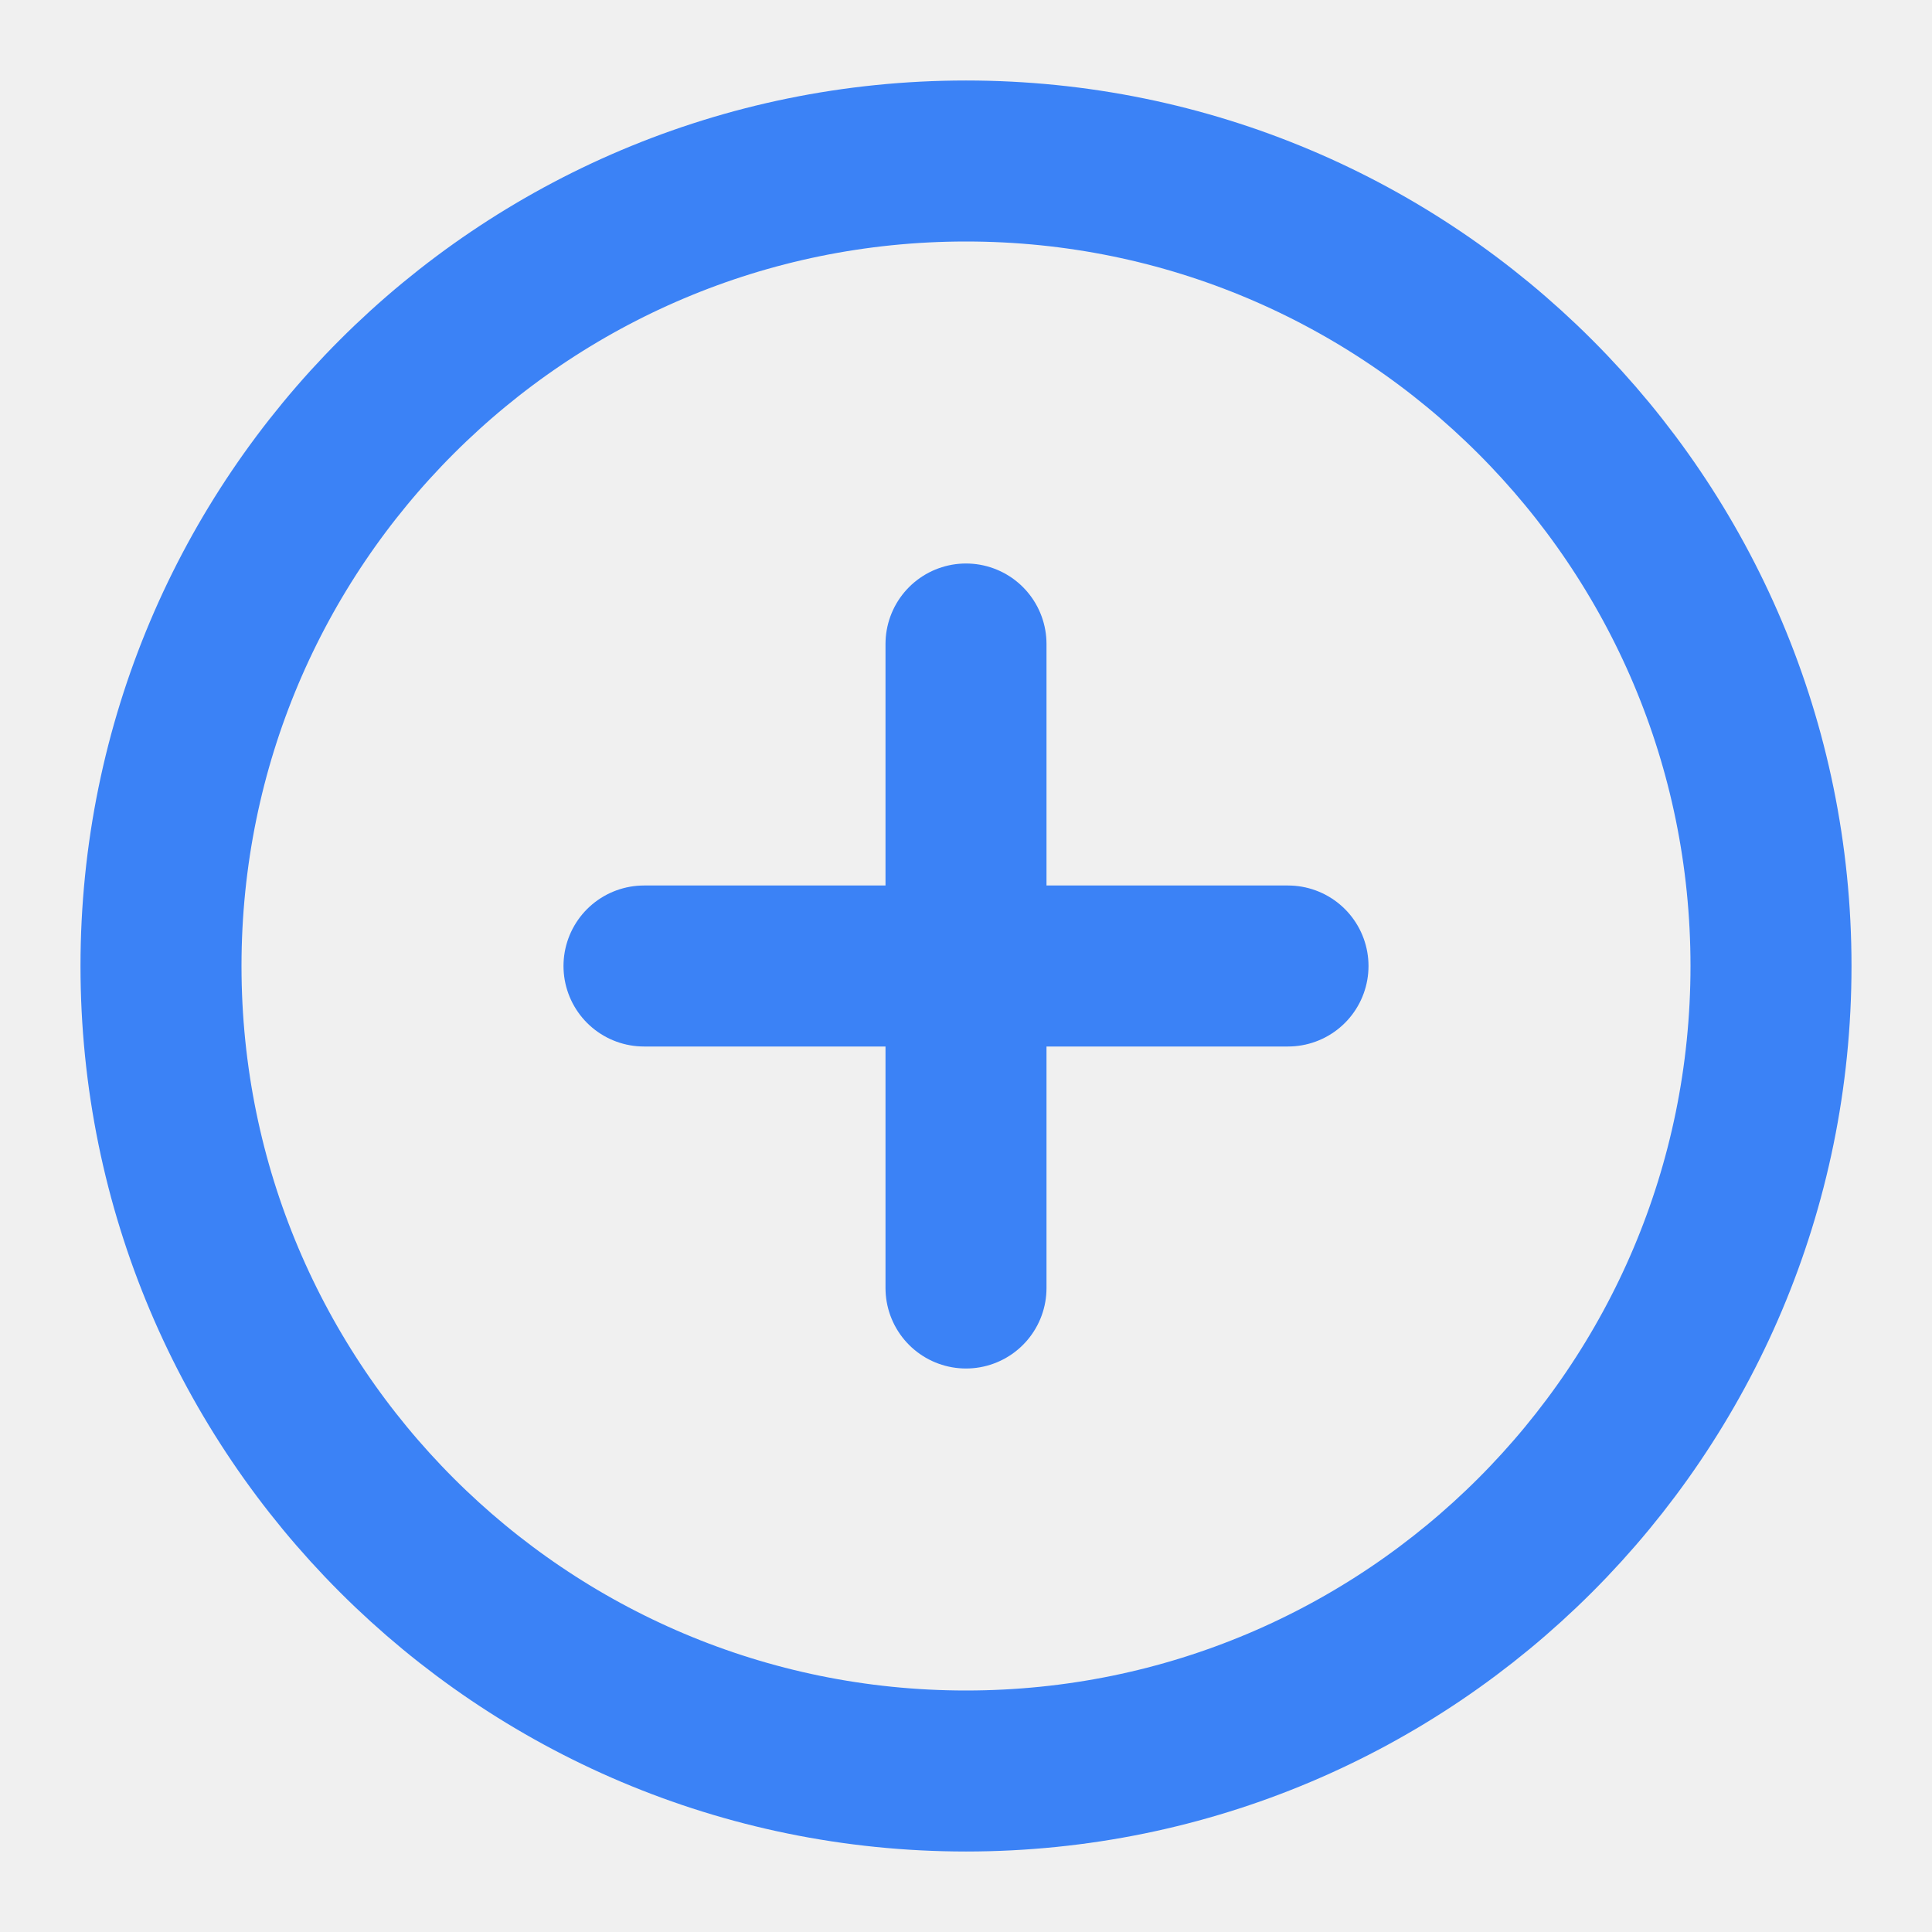
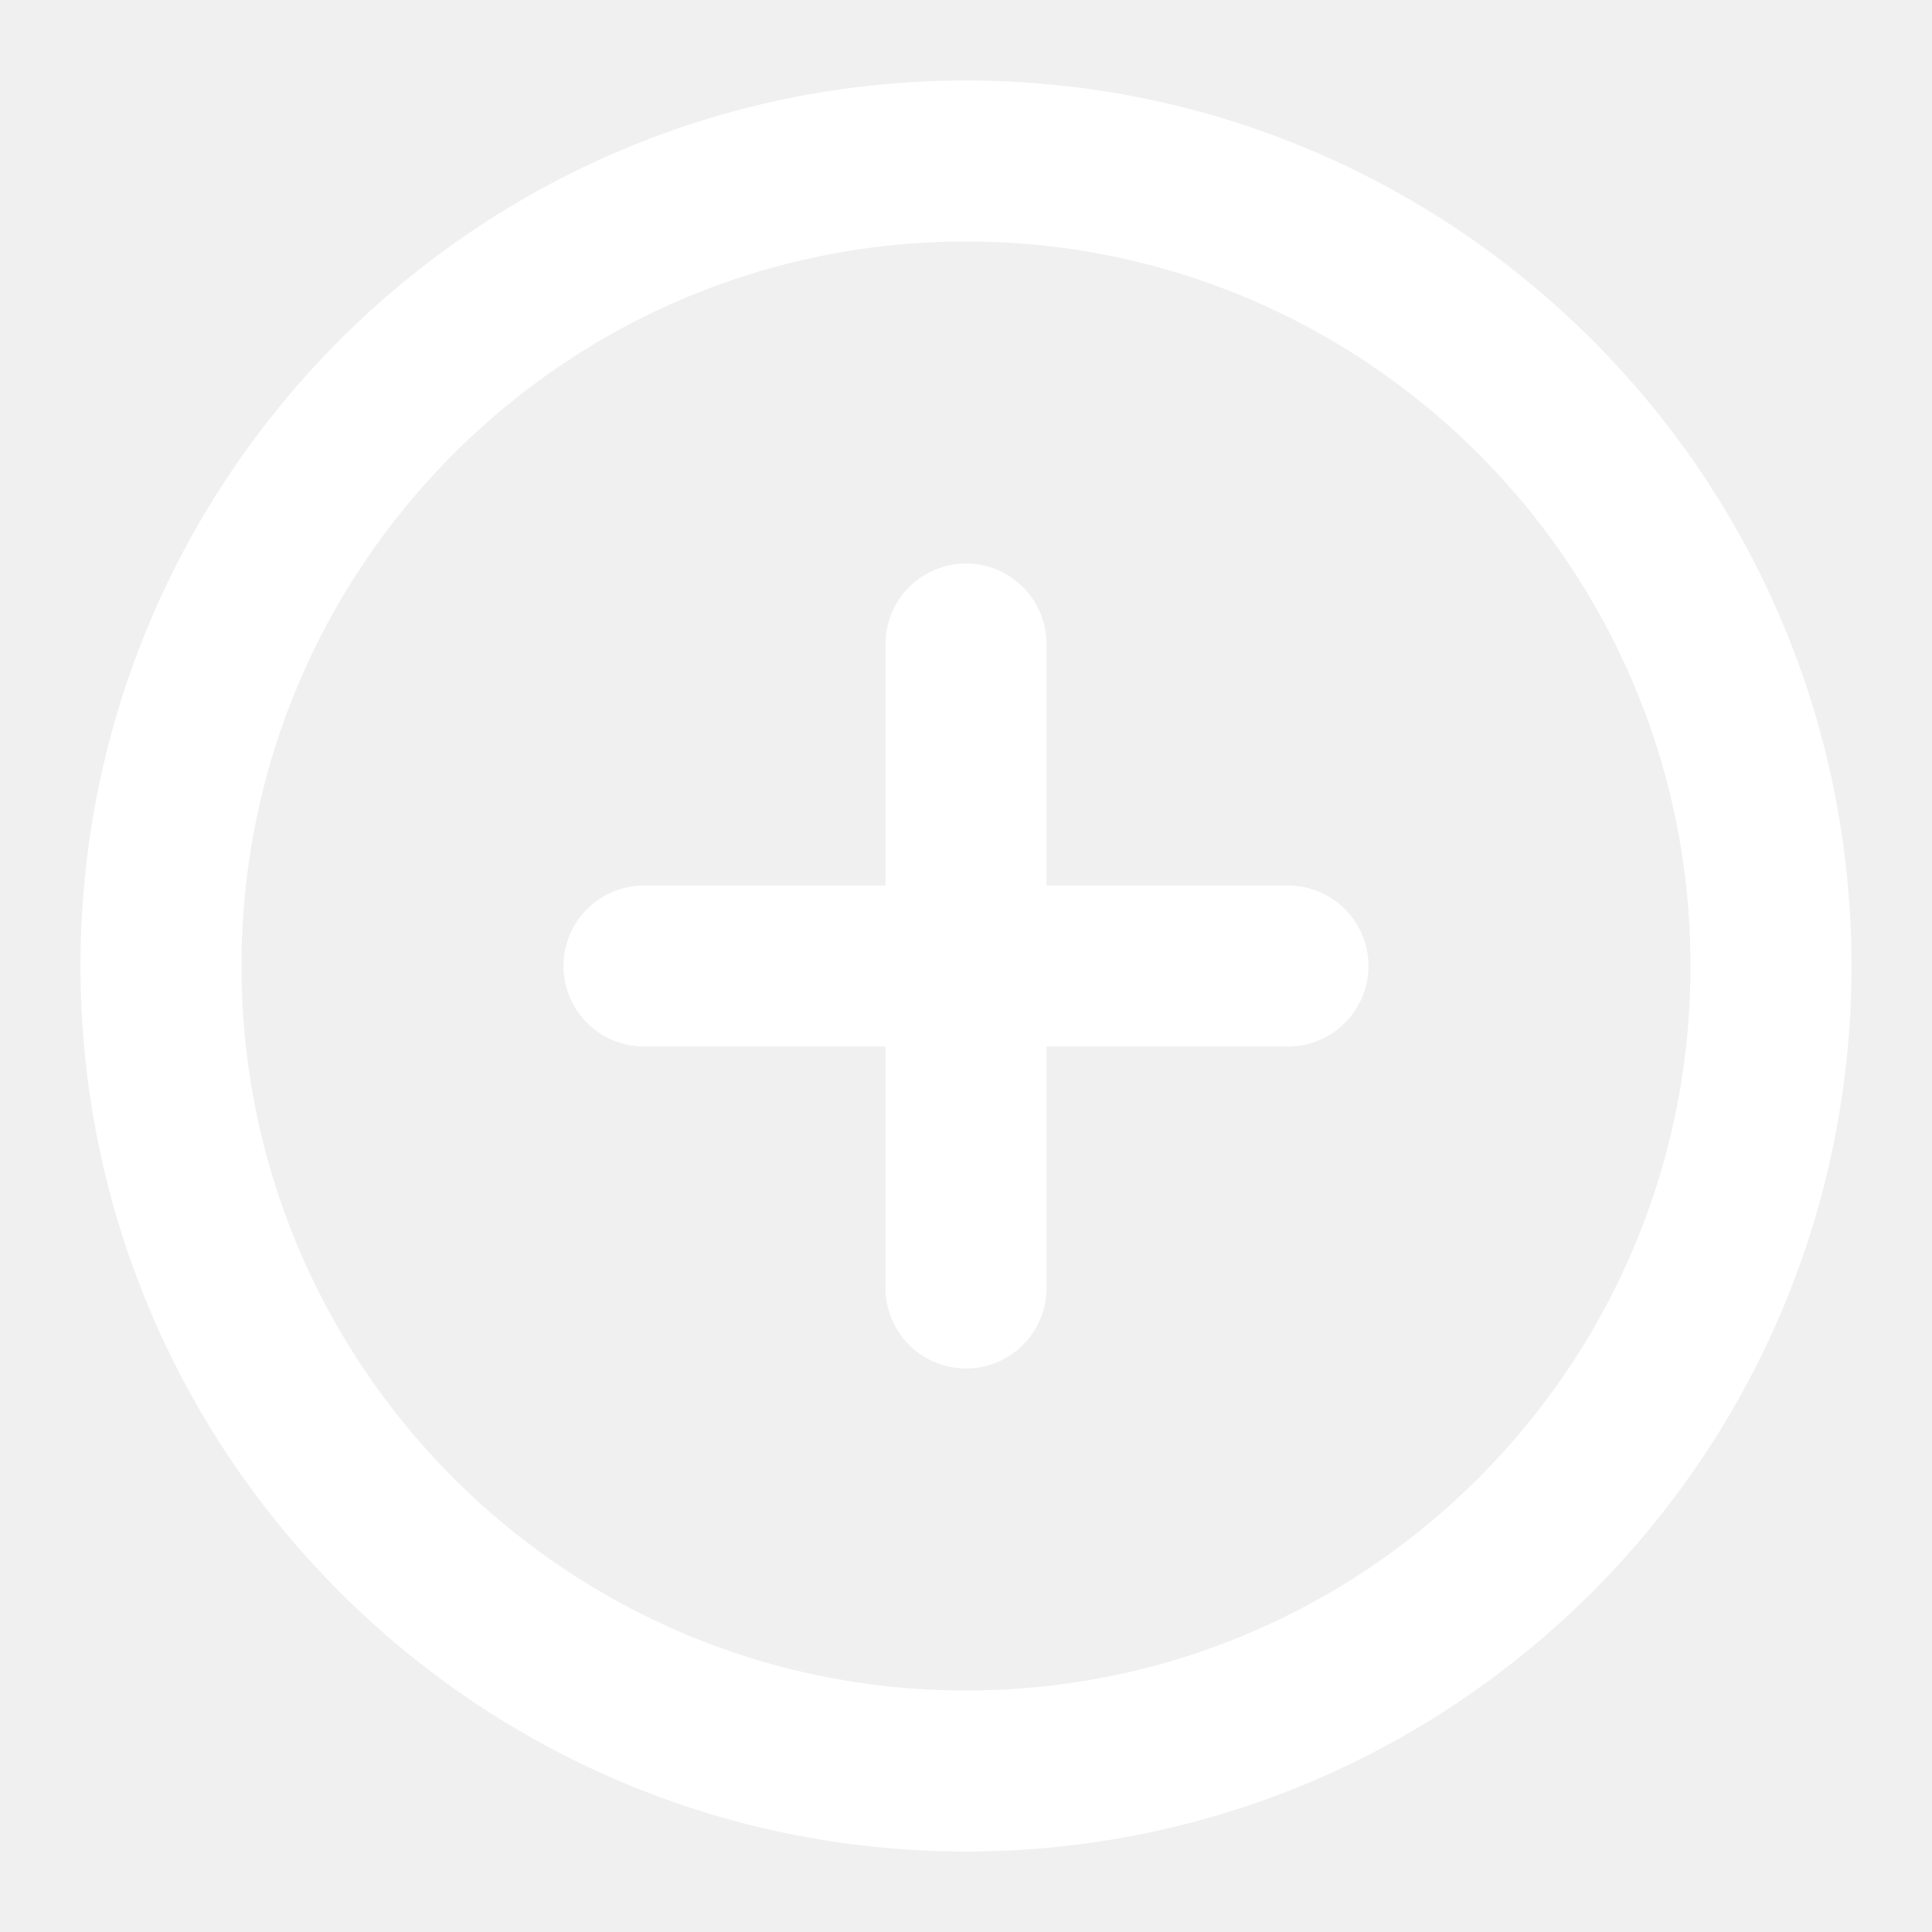
<svg xmlns="http://www.w3.org/2000/svg" width="24" height="24" viewBox="0 0 24 24" fill="none">
-   <path d="M12 22C17.523 22 22 17.523 22 12C22 6.477 17.523 2 12 2C6.477 2 2 6.477 2 12C2 17.523 6.477 22 12 22Z" stroke="#3B82F6" stroke-width="2" stroke-linecap="round" stroke-linejoin="round" />
-   <path d="M12 8V16" stroke="#3B82F6" stroke-width="2" stroke-linecap="round" stroke-linejoin="round" />
-   <path d="M8 12H16" stroke="#3B82F6" stroke-width="2" stroke-linecap="round" stroke-linejoin="round" />
+   <path d="M12 22C17.523 22 22 17.523 22 12C22 6.477 17.523 2 12 2C6.477 2 2 6.477 2 12C2 17.523 6.477 22 12 22Z" stroke="white" stroke-width="2" stroke-linecap="round" stroke-linejoin="round" />
+   <path d="M12 8V16" stroke="white" stroke-width="2" stroke-linecap="round" stroke-linejoin="round" />
+   <path d="M8 12H16" stroke="white" stroke-width="2" stroke-linecap="round" stroke-linejoin="round" />
</svg>
